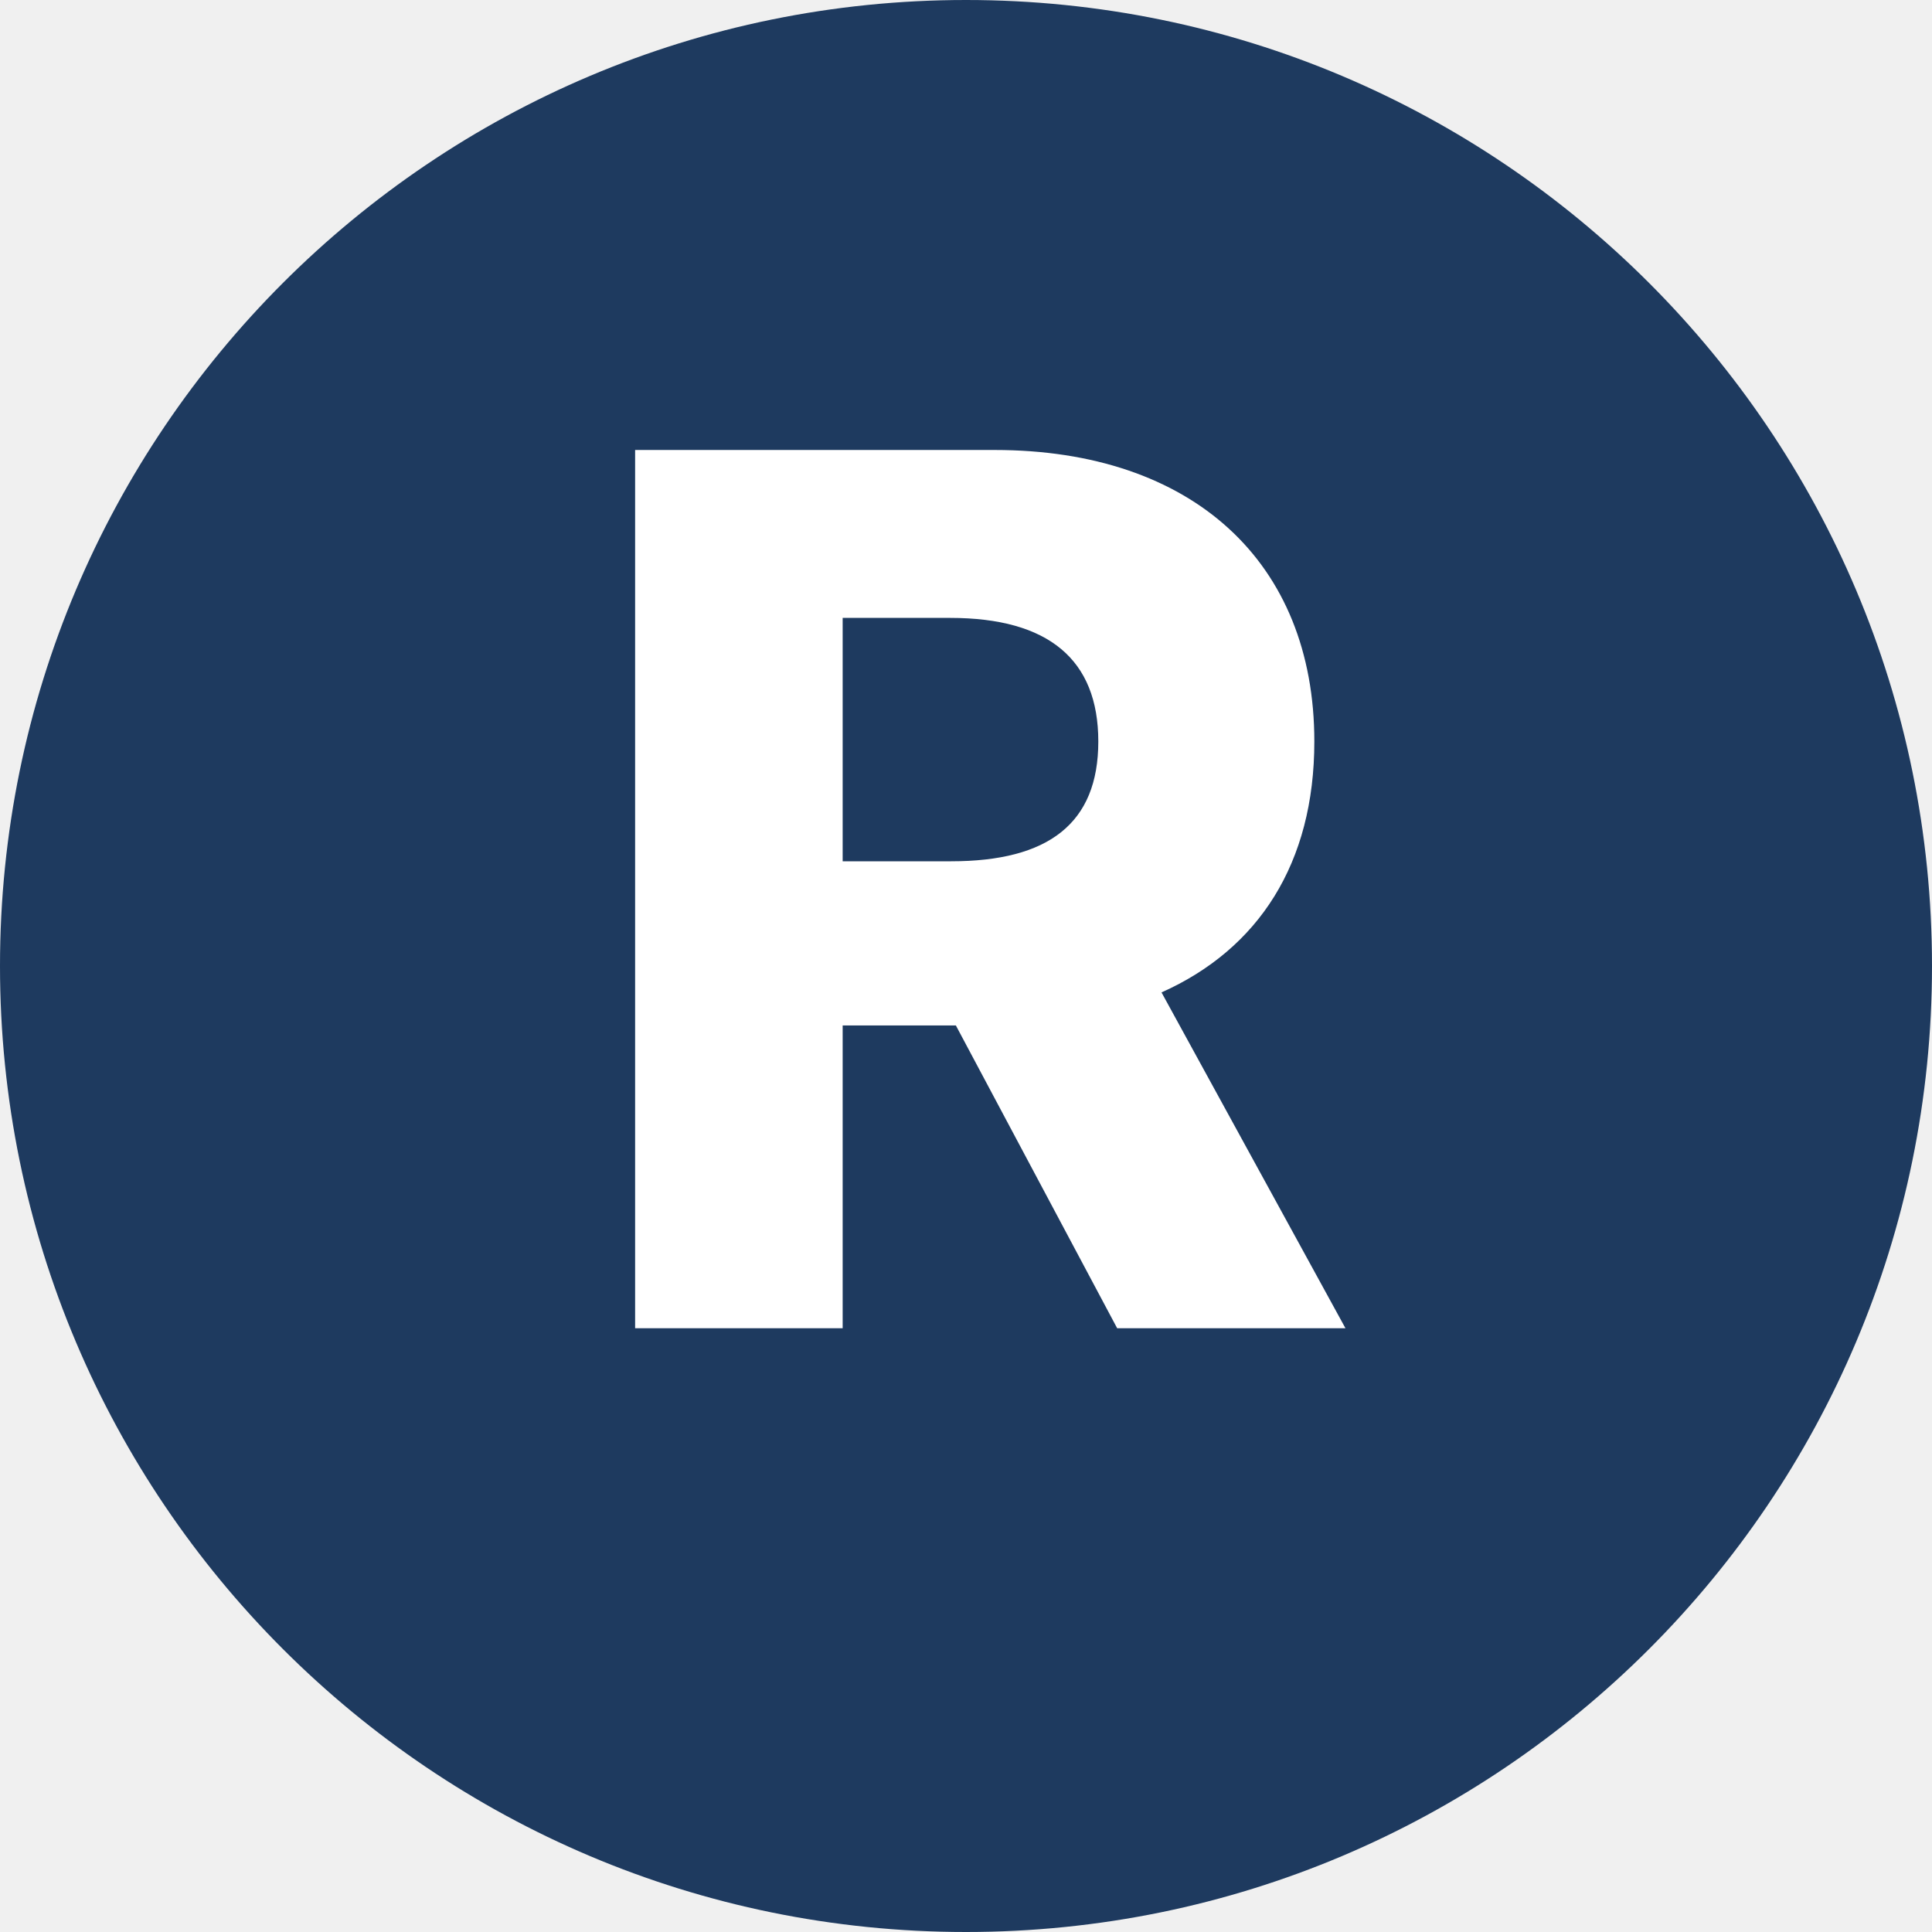
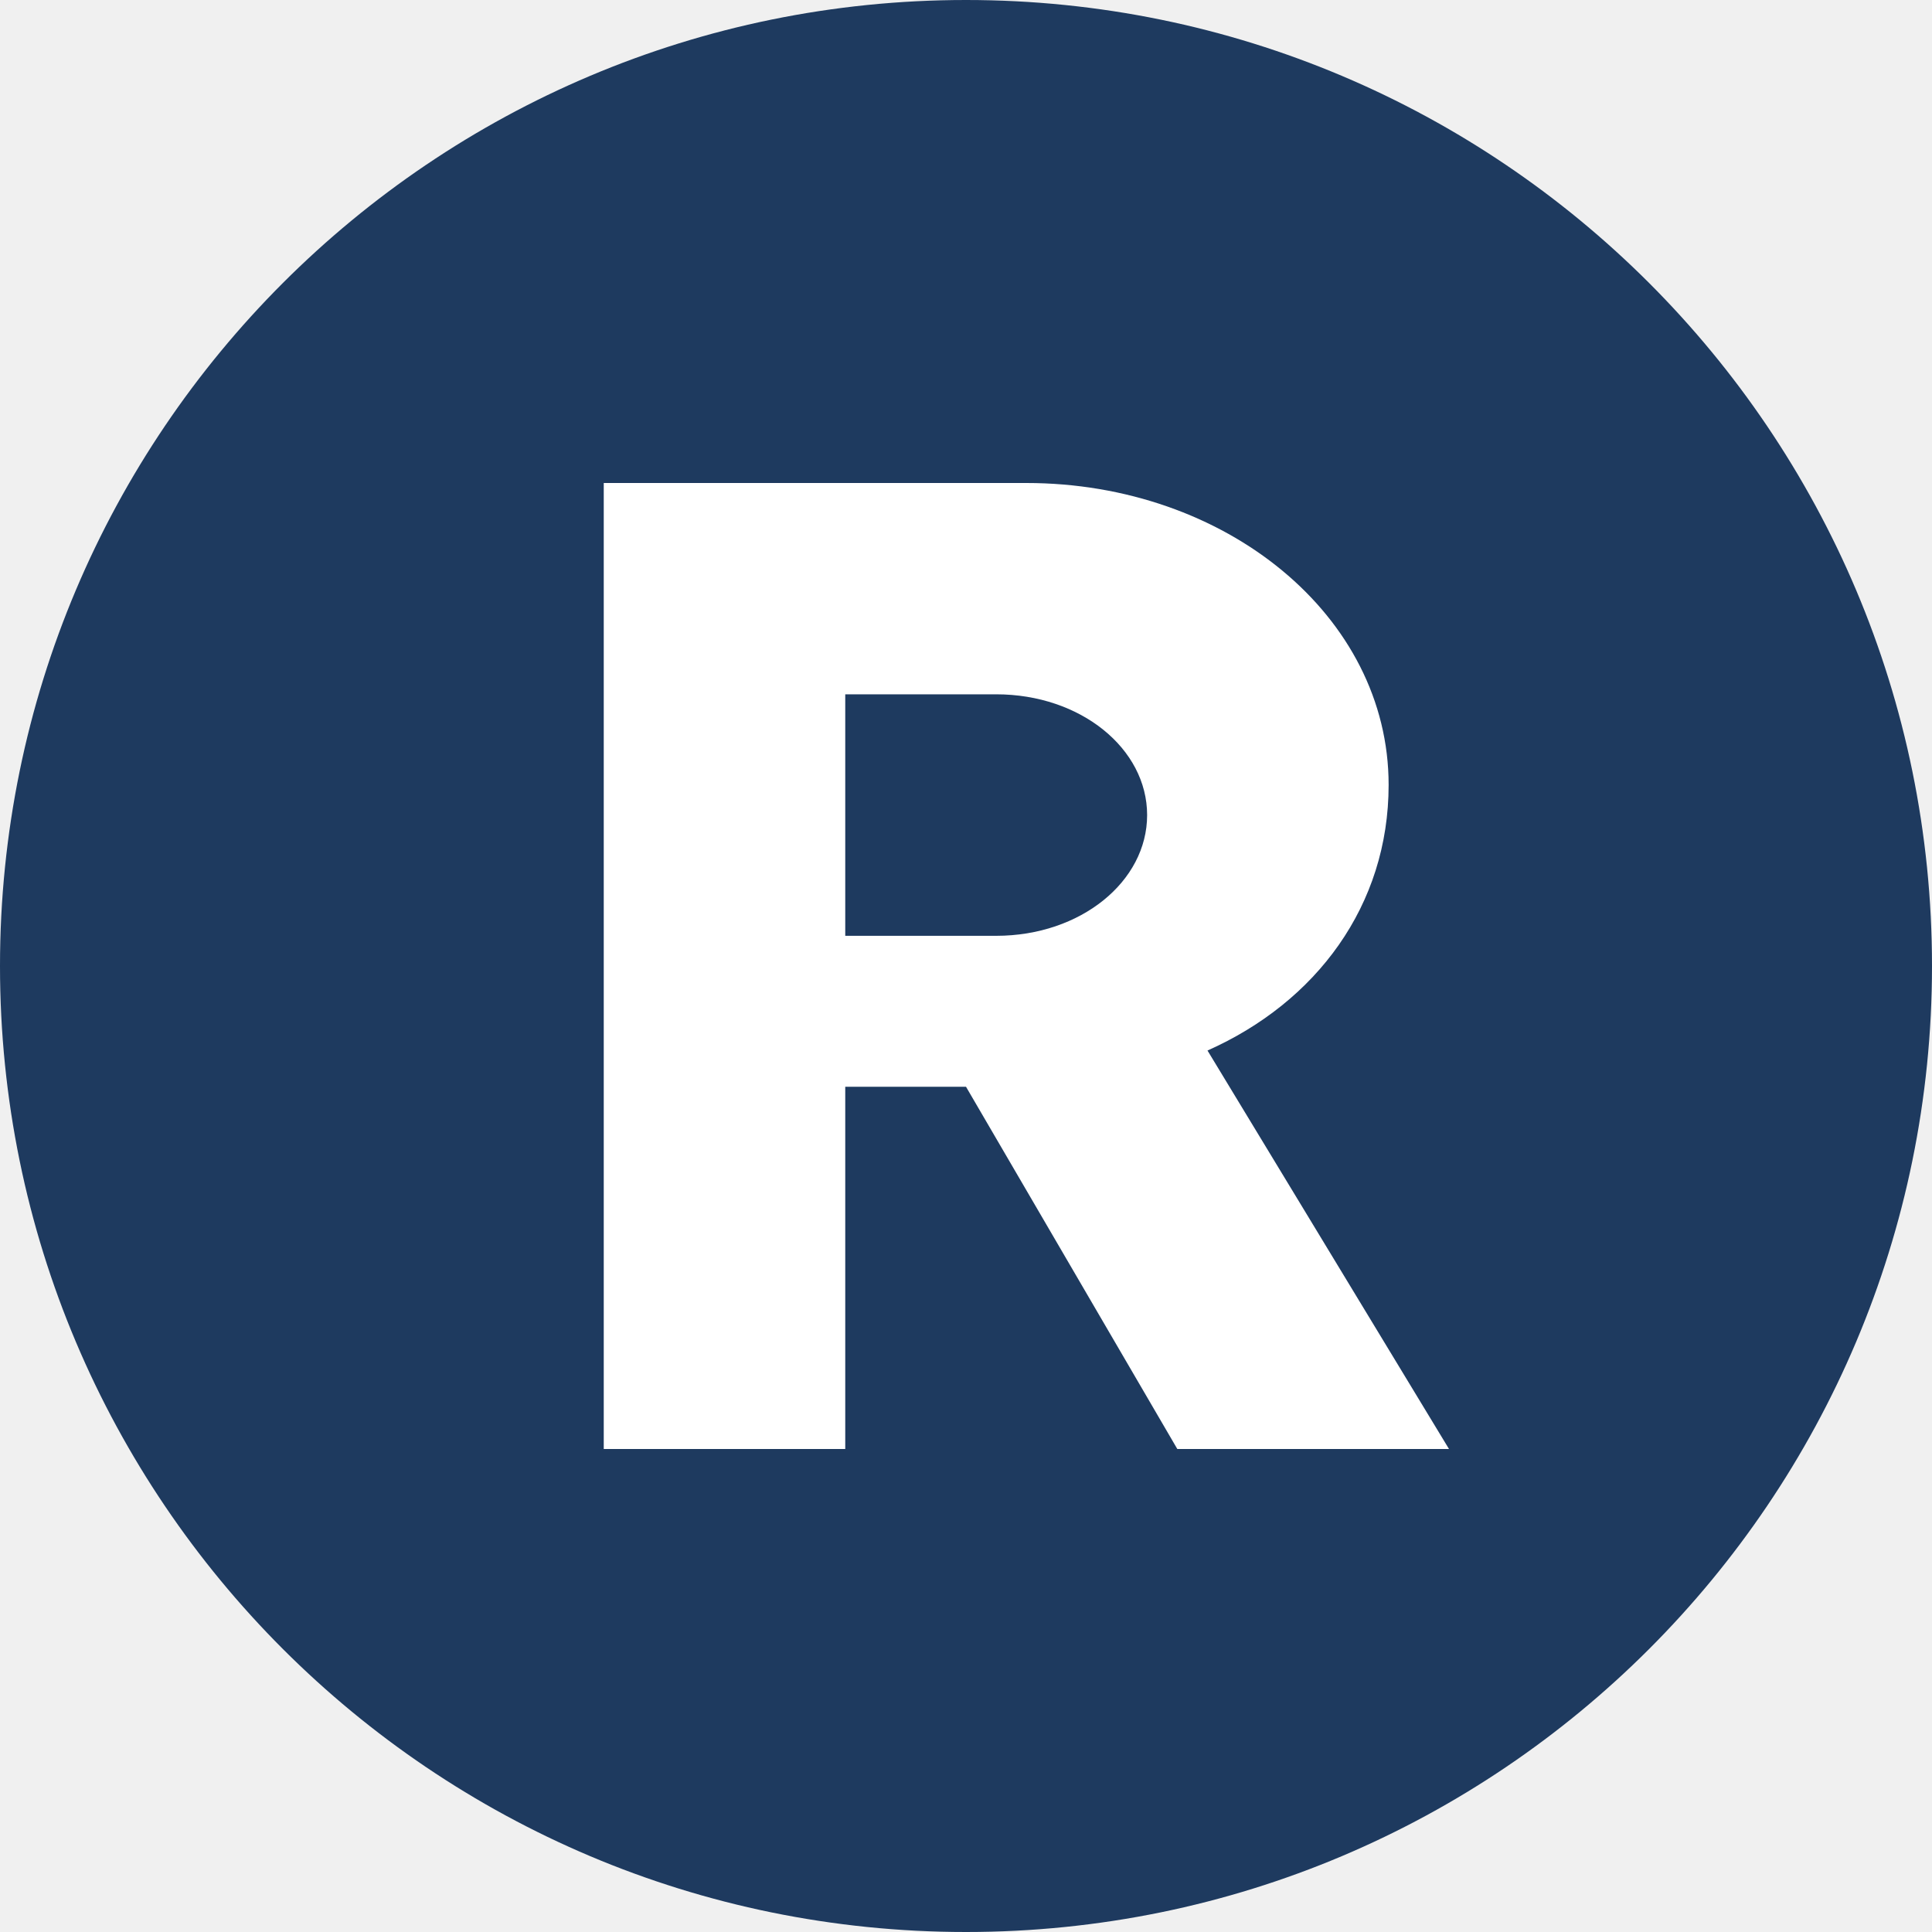
<svg xmlns="http://www.w3.org/2000/svg" viewBox="0 0 32 32">
  <circle cx="16" cy="16" r="16" fill="#1e3a5f" />
-   <text x="16" y="22" text-anchor="middle" font-family="Inter, -apple-system, BlinkMacSystemFont, sans-serif" font-size="20" font-weight="800" fill="#ffffff">R</text>
+   <path d="M10 8h7c3.3 0 6 2.2 6 5 0 2-1.2 3.6-3 4.4L24 24h-4.5l-3.5-6H14v6h-4V8zm4 3.5v4h2.5c1.4 0 2.5-.9 2.5-2s-1.1-2-2.5-2H14z" fill="#ffffff" />
</svg>
